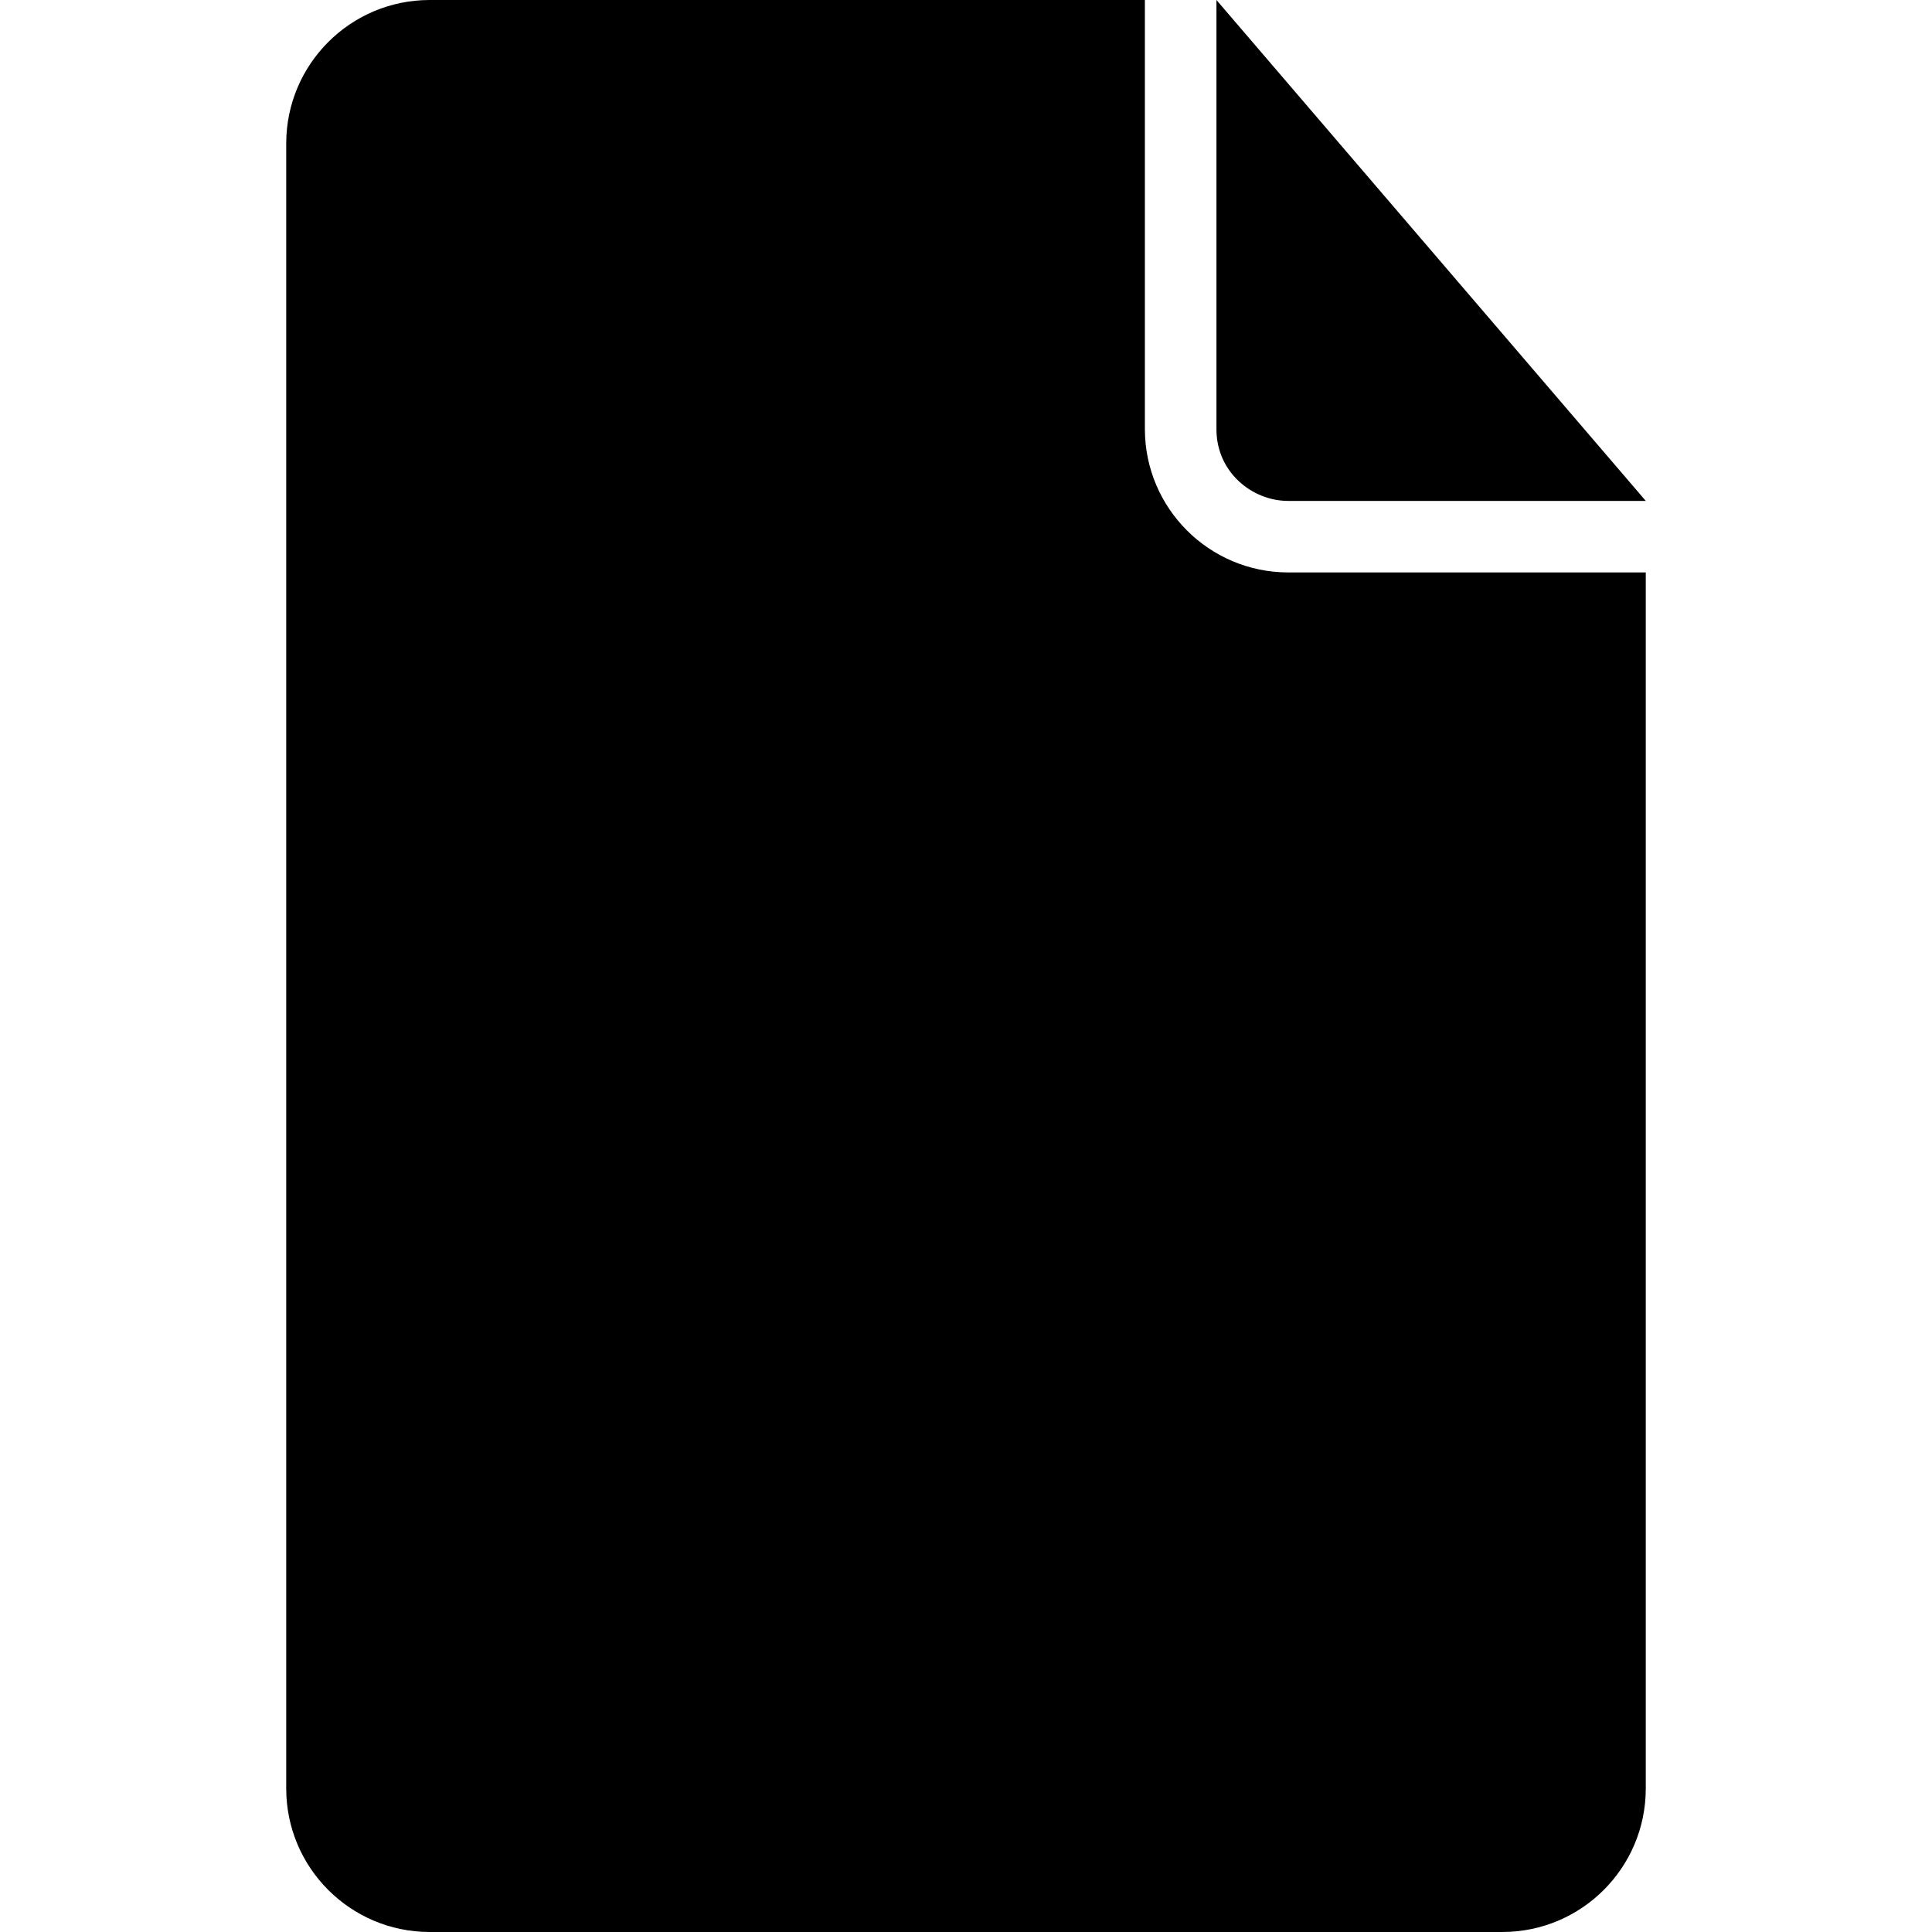
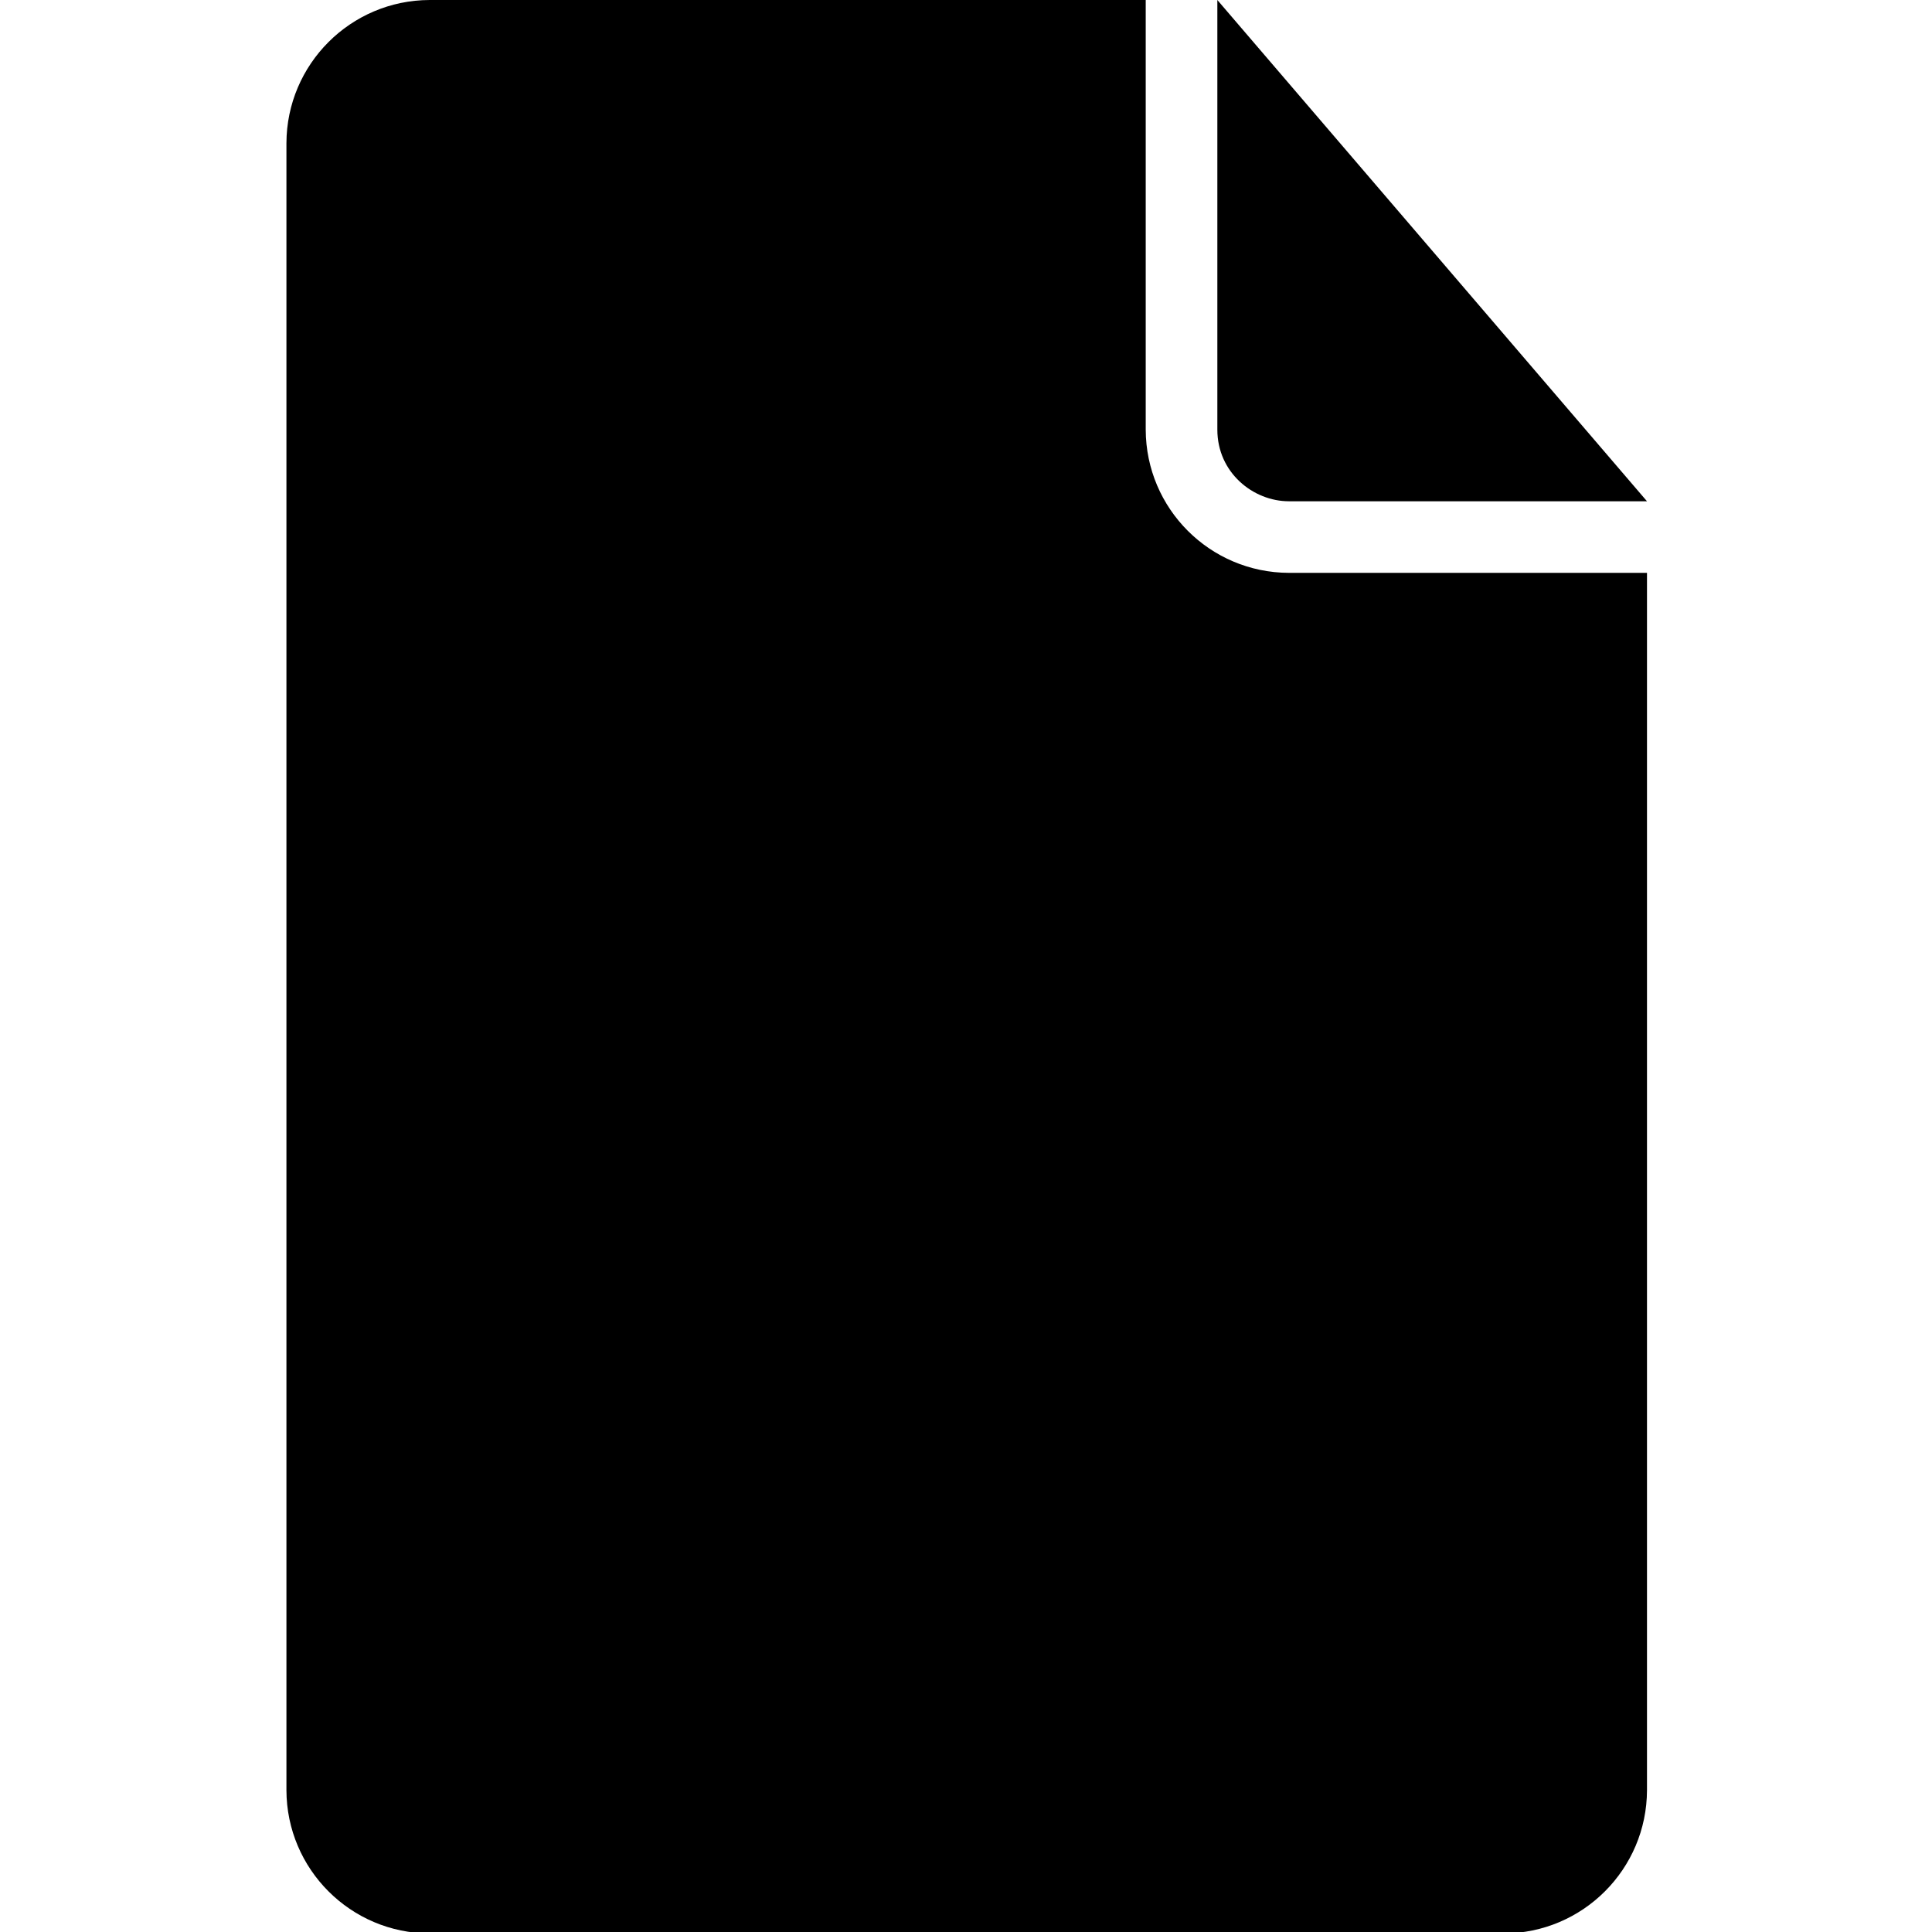
- <svg xmlns="http://www.w3.org/2000/svg" width="516.38" height="516.38">
+ <svg xmlns="http://www.w3.org/2000/svg" viewBox="0 0 516 516">
  <path d="M344.25 133.88h95.63L325.13 0v114.75c0 11.47 9.56 19.13 19.12 19.13z" />
  <path d="M306 114.75V0H114.75A38.36 38.36 0 0 0 76.5 38.25v439.88a38.36 38.36 0 0 0 38.25 38.25h286.88a38.36 38.36 0 0 0 38.25-38.25V153h-95.63A38.36 38.36 0 0 1 306 114.75z" />
</svg>
